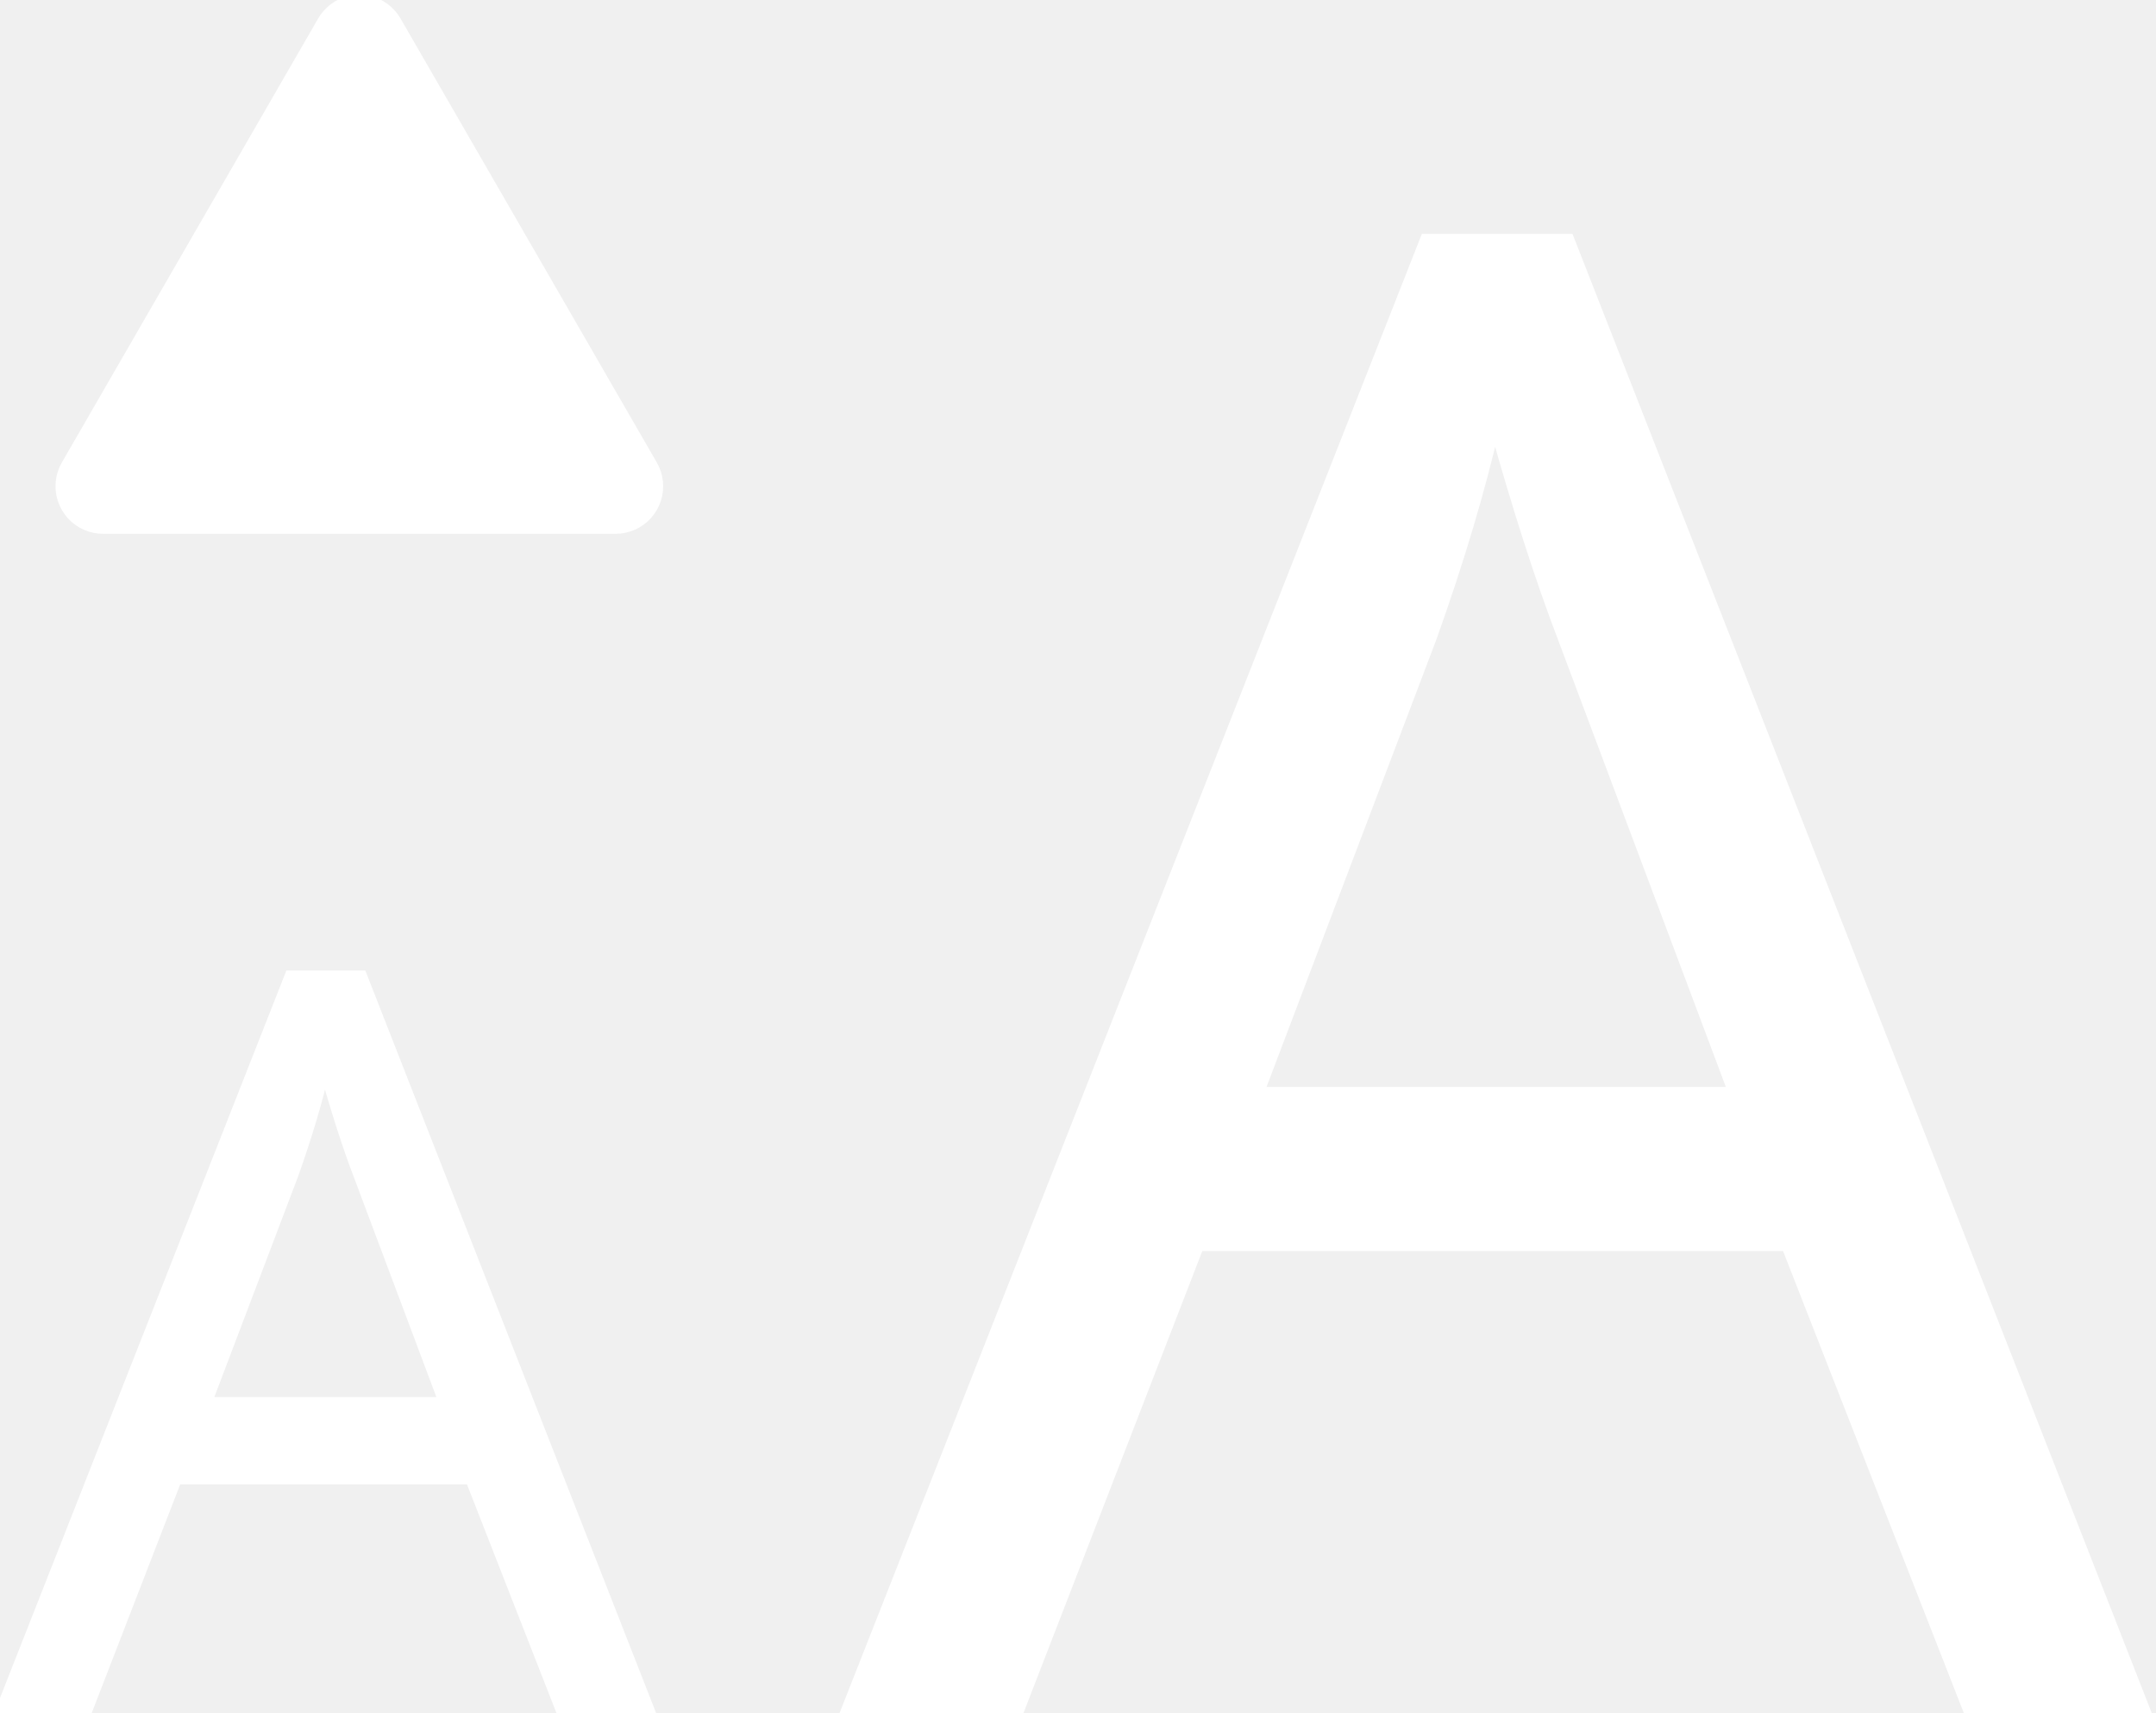
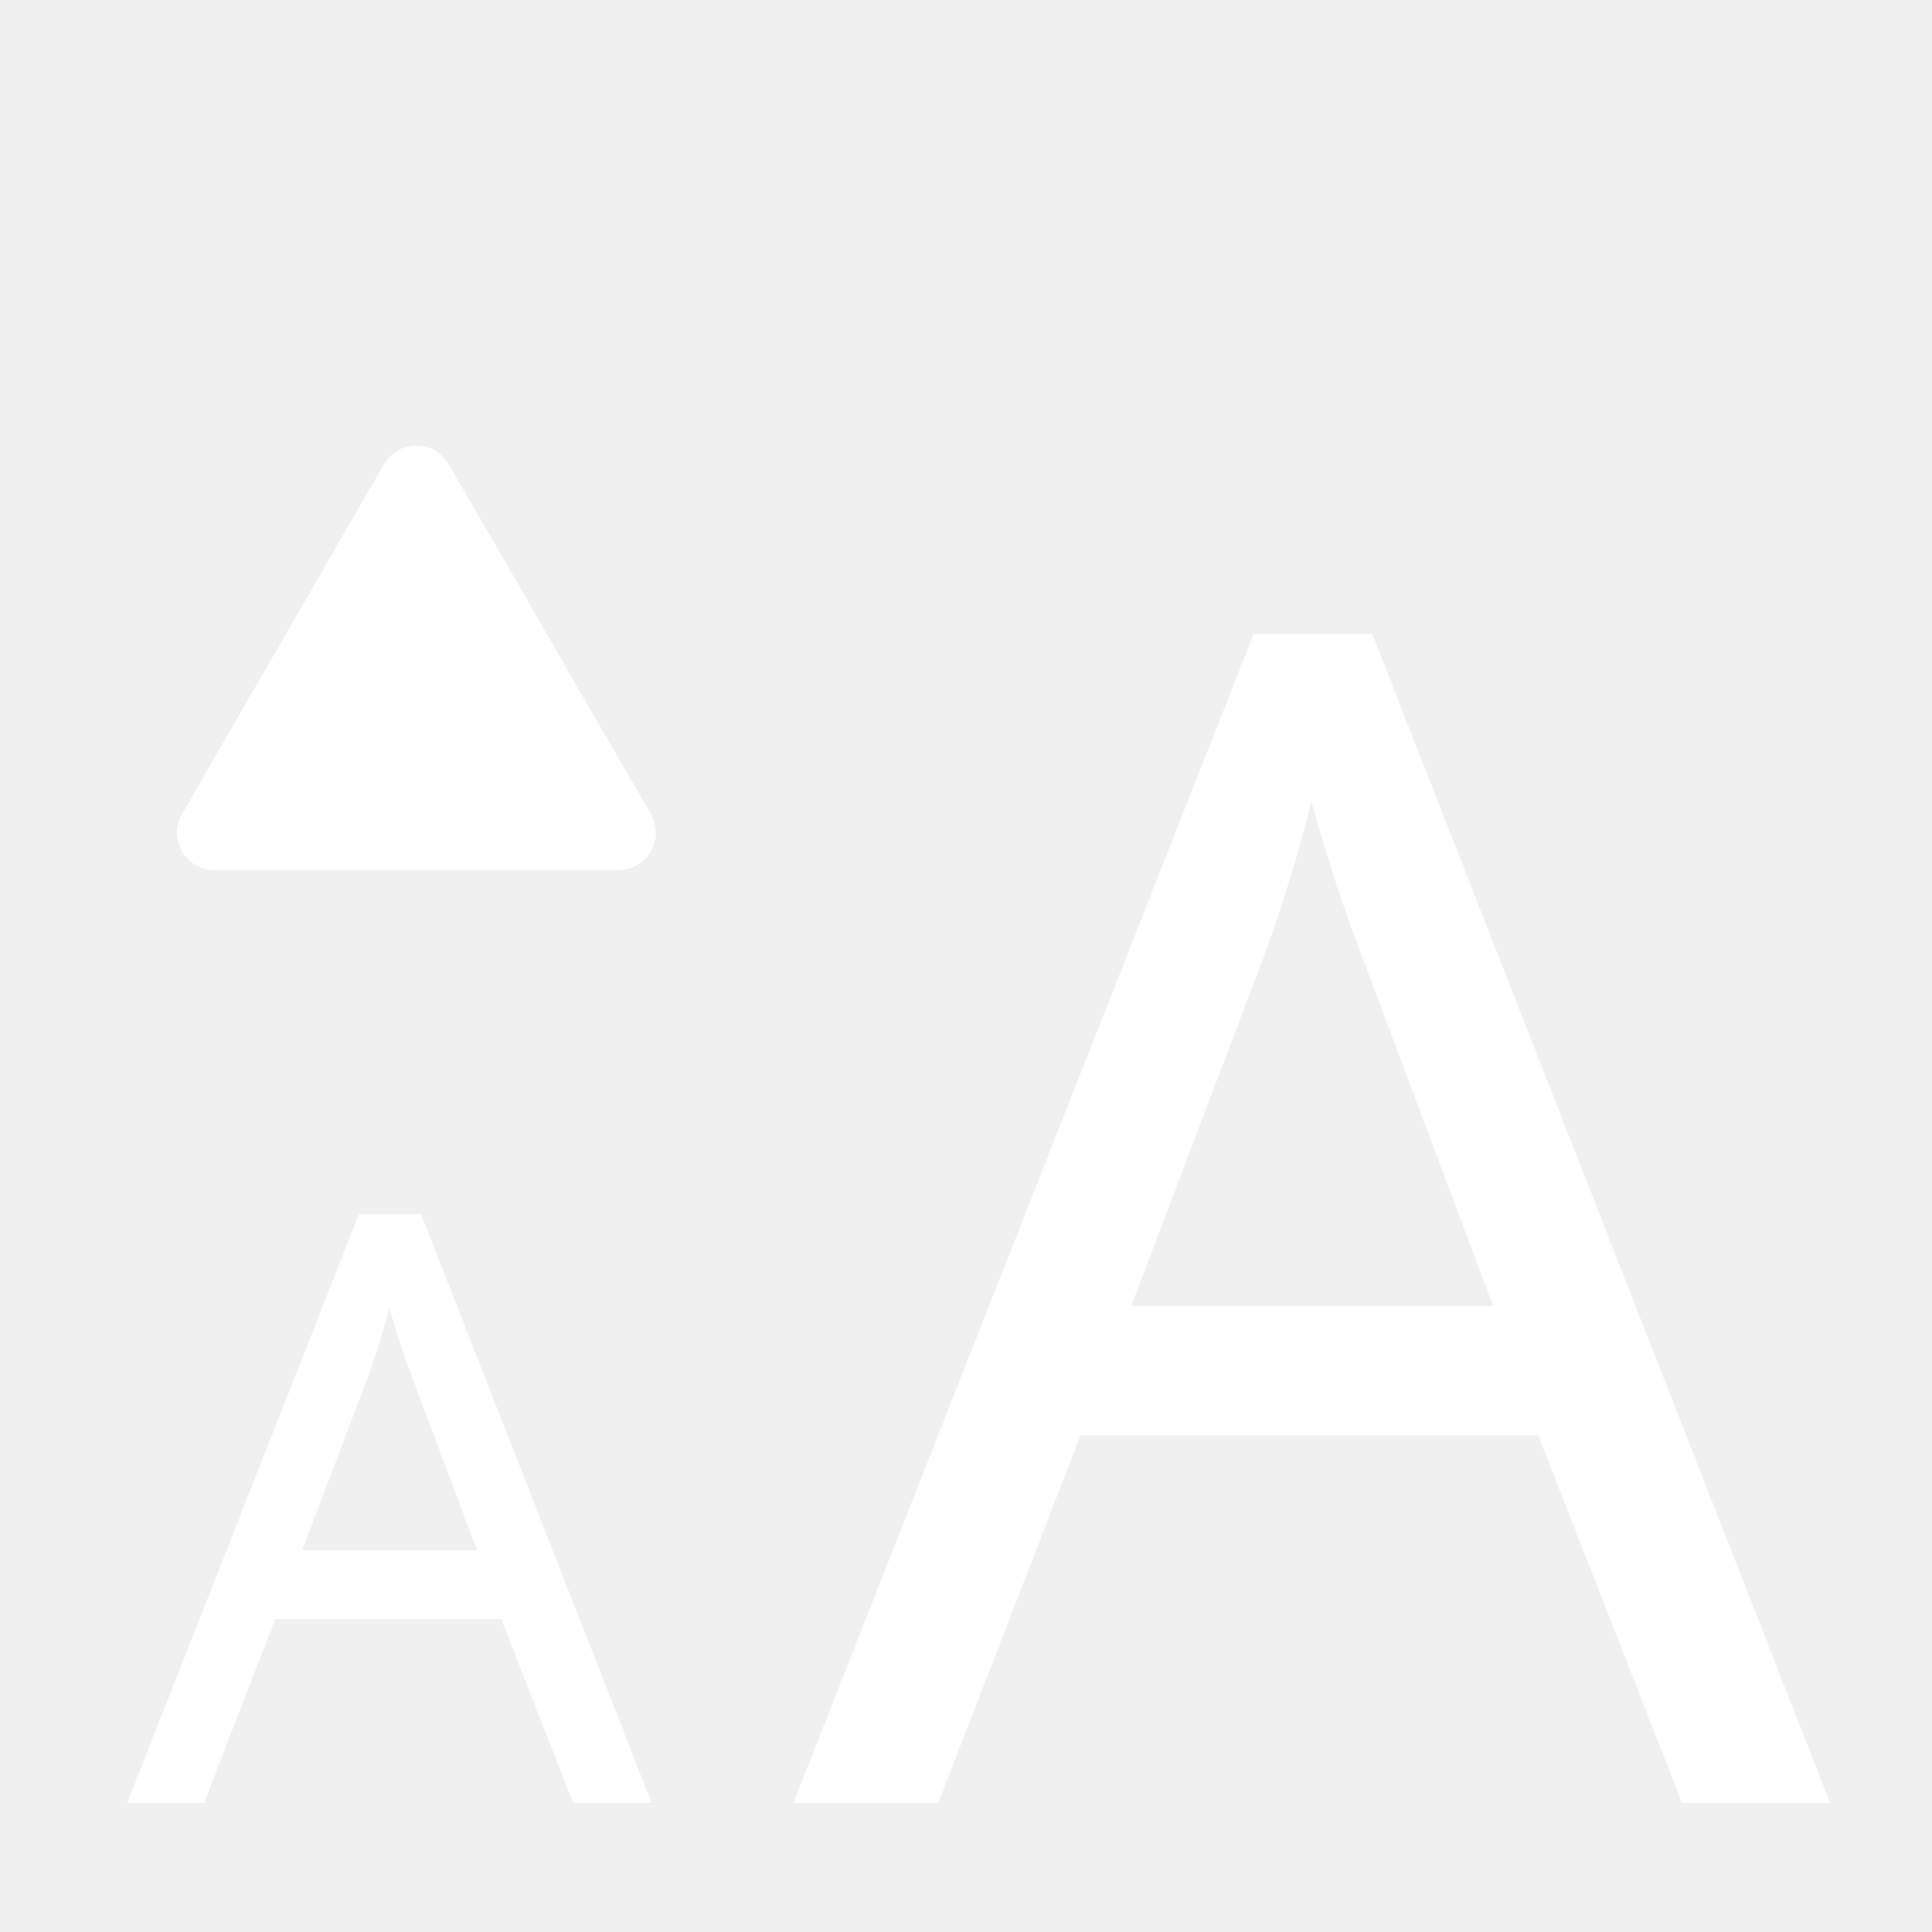
- <svg xmlns="http://www.w3.org/2000/svg" width="102mm" height="81mm" viewBox="0 -81 102 81" version="1.1">
+ <svg xmlns="http://www.w3.org/2000/svg" width="100mm" height="100mm" viewBox="-8 -108 116 116" version="1.1">
  <path d=" M 29.333,-56.011 L 29.54,-56.044 L 29.742,-56.098 L 29.938,-56.173 L 30.124,-56.268 L 30.3,-56.382  L 30.463,-56.514 L 30.611,-56.662 L 30.742,-56.824 L 30.856,-57 L 30.951,-57.187 L 31.026,-57.382  L 31.081,-57.584 L 31.113,-57.791 L 31.124,-58 L 31.113,-58.209 L 31.081,-58.416 L 31.026,-58.618  L 30.951,-58.813 L 30.856,-59 L 18.732,-80 L 18.618,-80.176 L 18.486,-80.338 L 18.338,-80.486  L 18.176,-80.618 L 18,-80.732 L 17.814,-80.827 L 17.618,-80.902 L 17.416,-80.956 L 17.209,-80.989  L 17,-81 L 16.791,-80.989 L 16.584,-80.956 L 16.382,-80.902 L 16.186,-80.827 L 16,-80.732  L 15.824,-80.618 L 15.662,-80.486 L 15.514,-80.338 L 15.382,-80.176 L 15.268,-80 L 3.144,-59  L 3.049,-58.813 L 2.974,-58.618 L 2.919,-58.416 L 2.887,-58.209 L 2.876,-58 L 2.887,-57.791  L 2.919,-57.584 L 2.974,-57.382 L 3.049,-57.187 L 3.144,-57 L 3.258,-56.824 L 3.389,-56.662  L 3.537,-56.514 L 3.7,-56.382 L 3.876,-56.268 L 4.062,-56.173 L 4.258,-56.098 L 4.46,-56.044  L 4.667,-56.011 L 4.876,-56 L 29.124,-56 z M 56.709,-22.073 L 84.526,-22.073 L 93.165,-0 L 101.519,-0 L 74.225,-69.684 L 67.437,-69.684  L 40,-0 L 48.165,-0 z M 59.557,-29.336 L 67.722,-50.839 L 68.195,-52.19 L 68.639,-53.512 L 69.055,-54.806 L 69.443,-56.073  L 69.802,-57.311 L 70.134,-58.52 L 70.437,-59.702 L 70.713,-60.855 L 71.126,-59.401 L 71.537,-58.004  L 71.945,-56.665 L 72.35,-55.384 L 72.752,-54.161 L 73.151,-52.996 L 73.547,-51.888 L 73.94,-50.839  L 82.01,-29.336 z M 8.354,-11.037 L 22.263,-11.037 L 26.582,-0 L 30.76,-0 L 17.113,-34.842 L 13.719,-34.842  L 0,-0 L 4.082,-0 z M 9.779,-14.668 L 13.861,-25.419 L 14.097,-26.095 L 14.319,-26.756 L 14.527,-27.403 L 14.721,-28.036  L 14.901,-28.655 L 15.067,-29.26 L 15.219,-29.851 L 15.356,-30.428 L 15.563,-29.7 L 15.769,-29.002  L 15.973,-28.333 L 16.175,-27.692 L 16.376,-27.081 L 16.576,-26.498 L 16.773,-25.944 L 16.97,-25.419  L 21.005,-14.668 z " stroke="white" fill="white" stroke-width="0.5" />
</svg>
